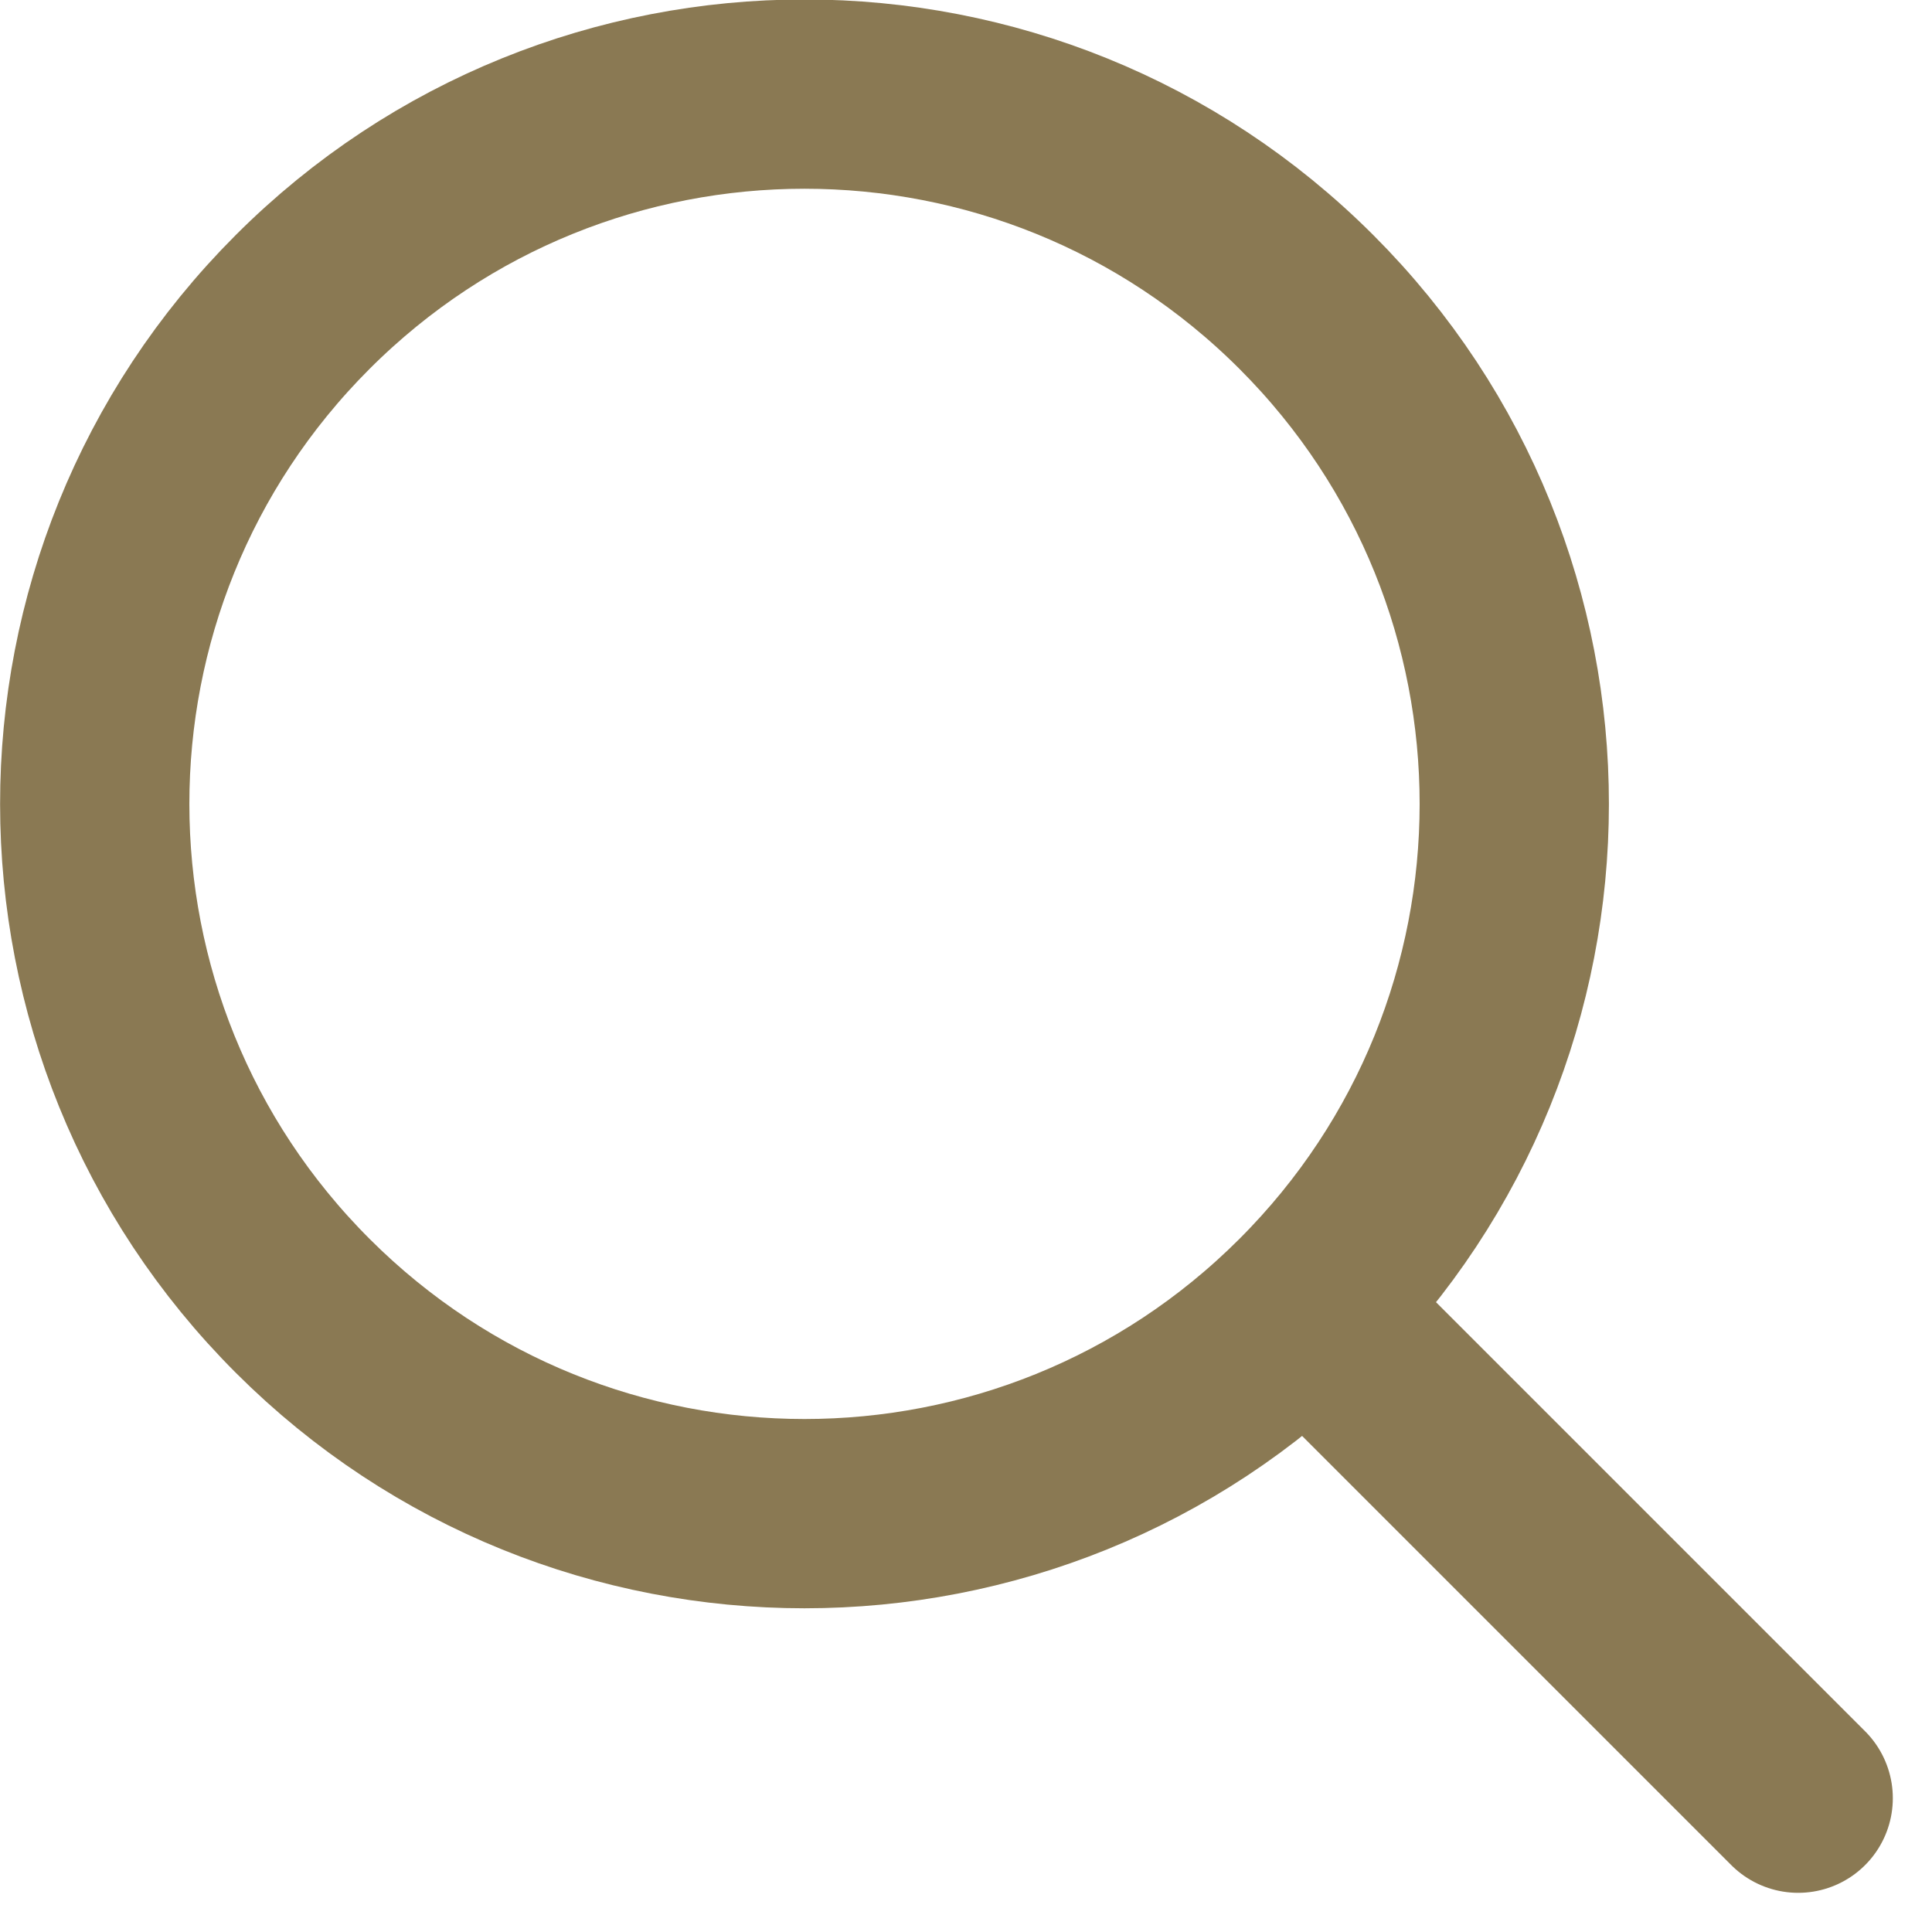
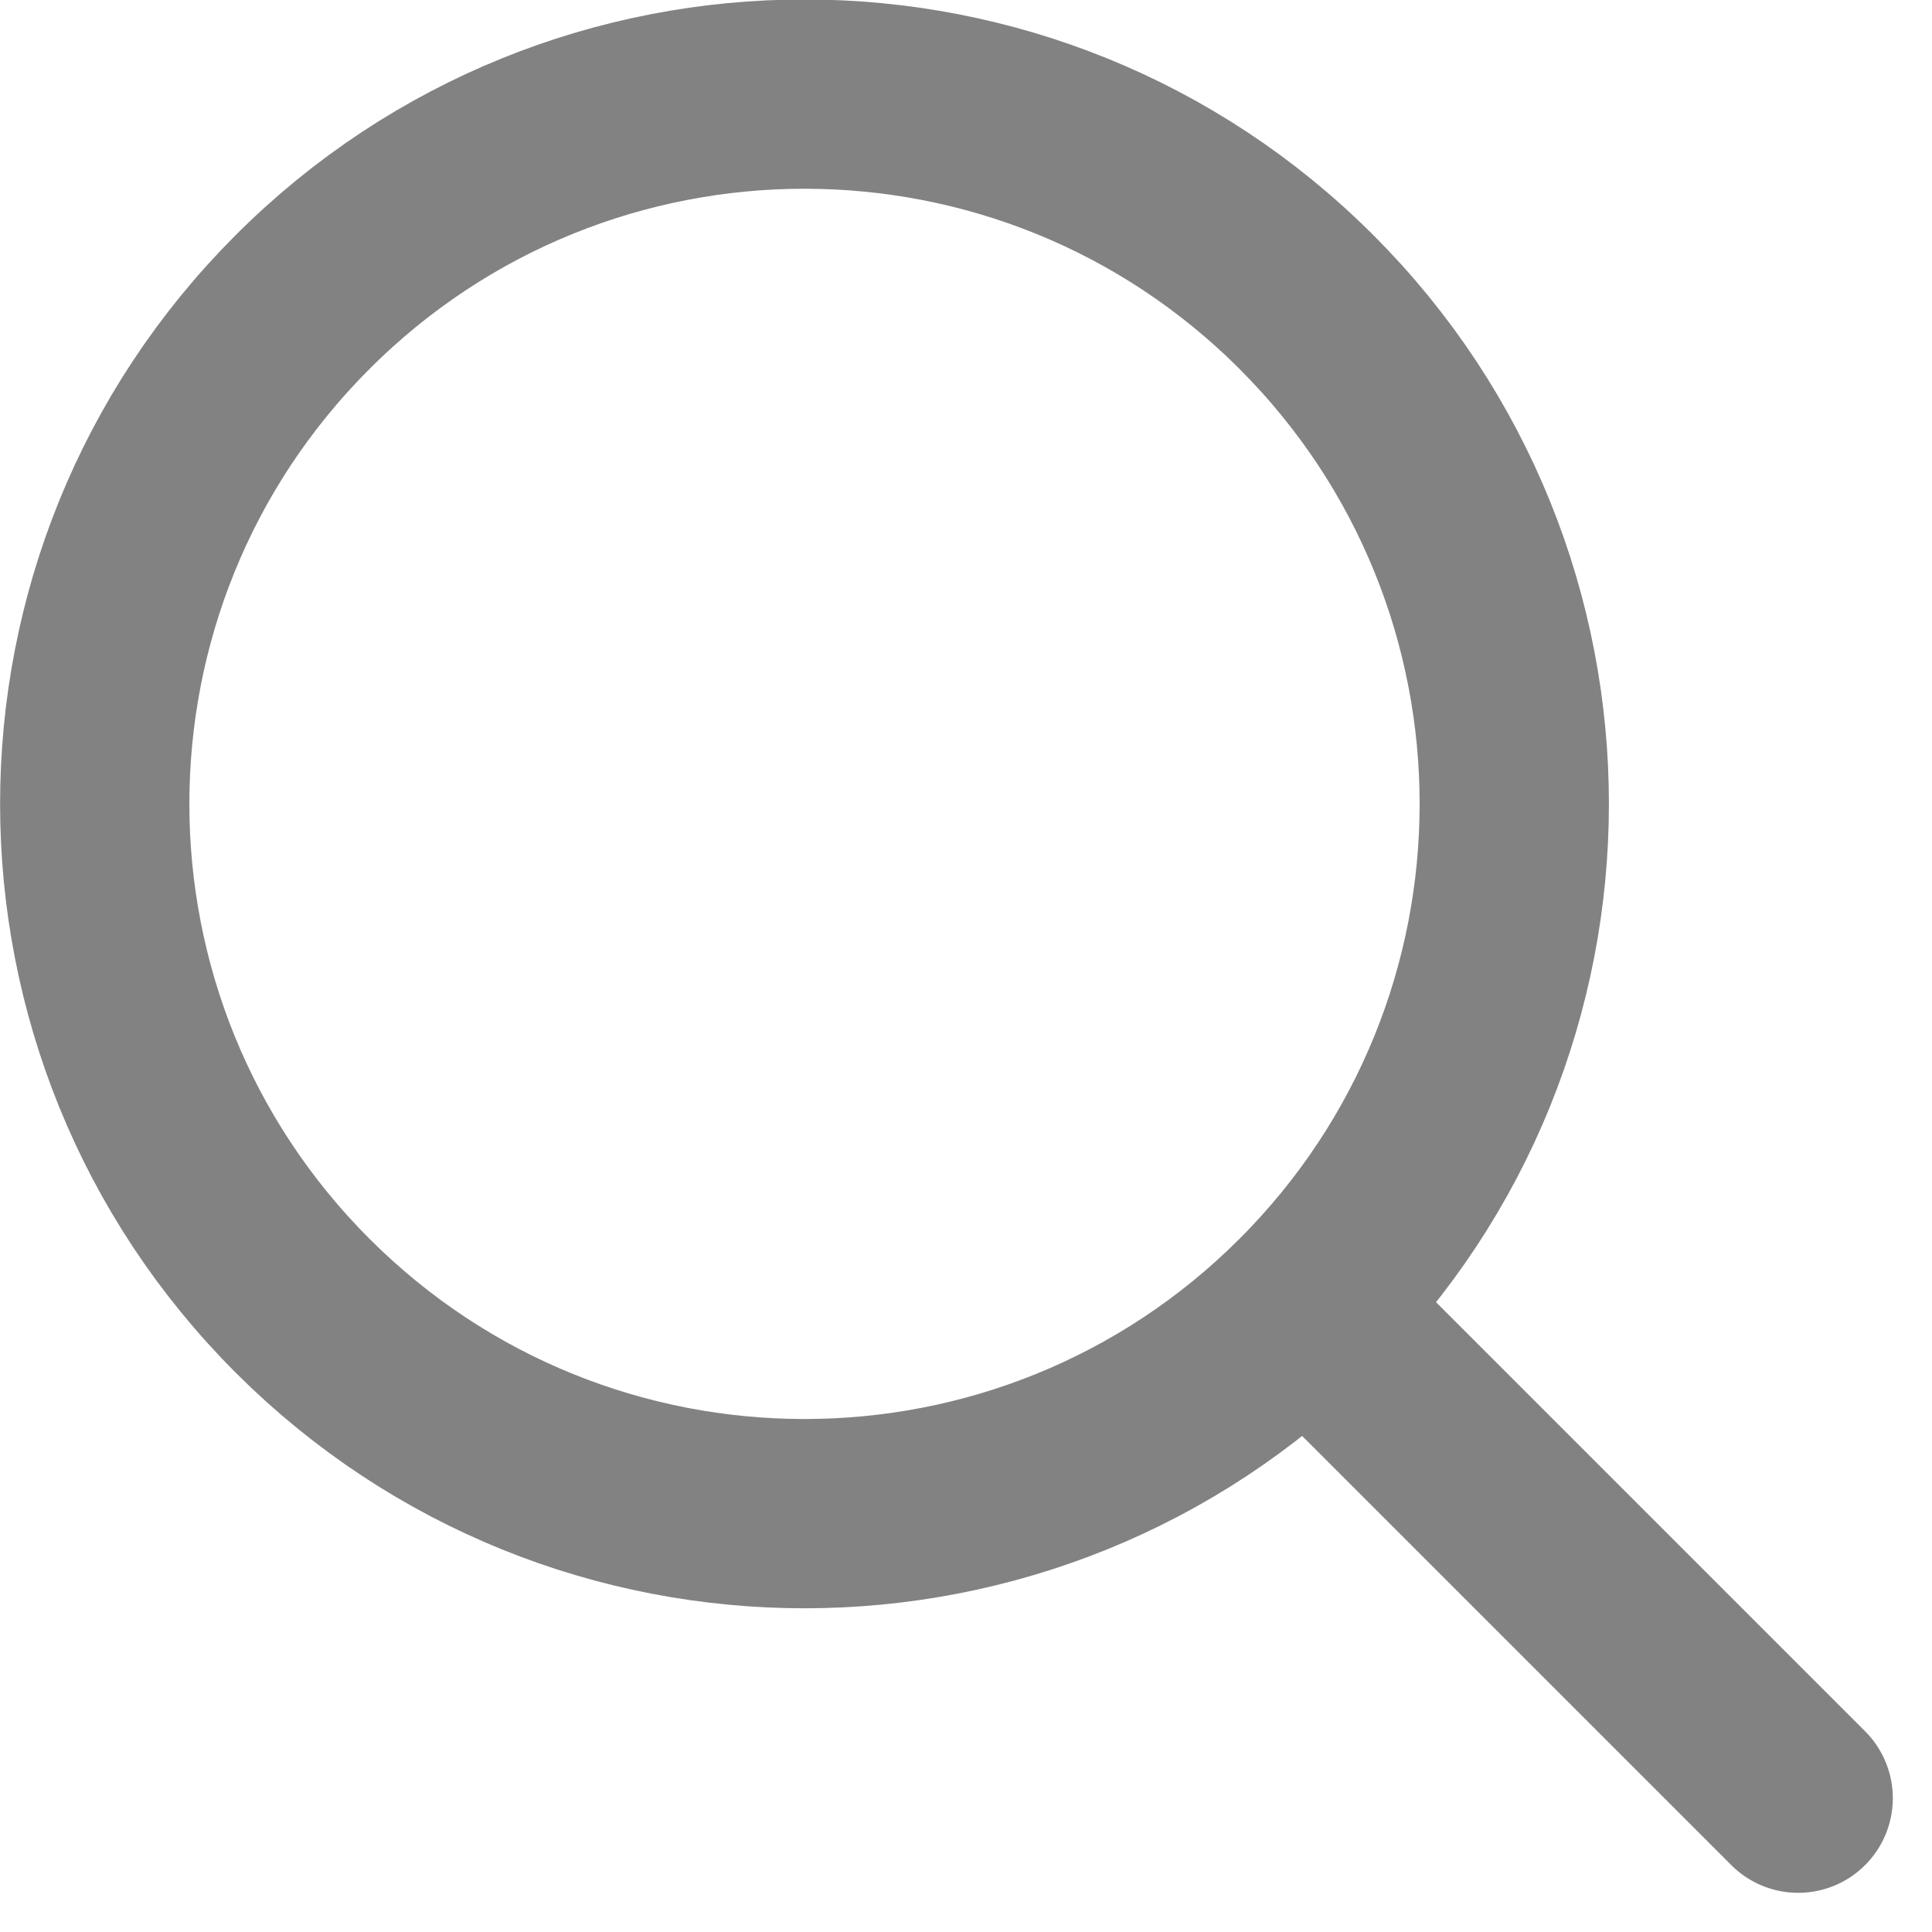
<svg xmlns="http://www.w3.org/2000/svg" width="20.415" height="20.415" viewBox="0 0 20.415 20.415">
-   <path id="パス_20538" data-name="パス 20538" d="M21,21l-5.2-5.2m0,0A7.5,7.5,0,1,0,5.2,15.8,7.5,7.5,0,0,0,15.8,15.8Z" transform="translate(-1.999 -1.999)" fill="none" stroke="#8a7953" stroke-linecap="round" stroke-linejoin="round" stroke-width="2" />
+   <path id="パス_20538" data-name="パス 20538" d="M21,21l-5.2-5.2m0,0A7.5,7.5,0,1,0,5.2,15.8,7.5,7.5,0,0,0,15.8,15.8Z" transform="translate(-1.999 -1.999)" fill="none" stroke="#828282" stroke-linecap="round" stroke-linejoin="round" stroke-width="2" />
</svg>
